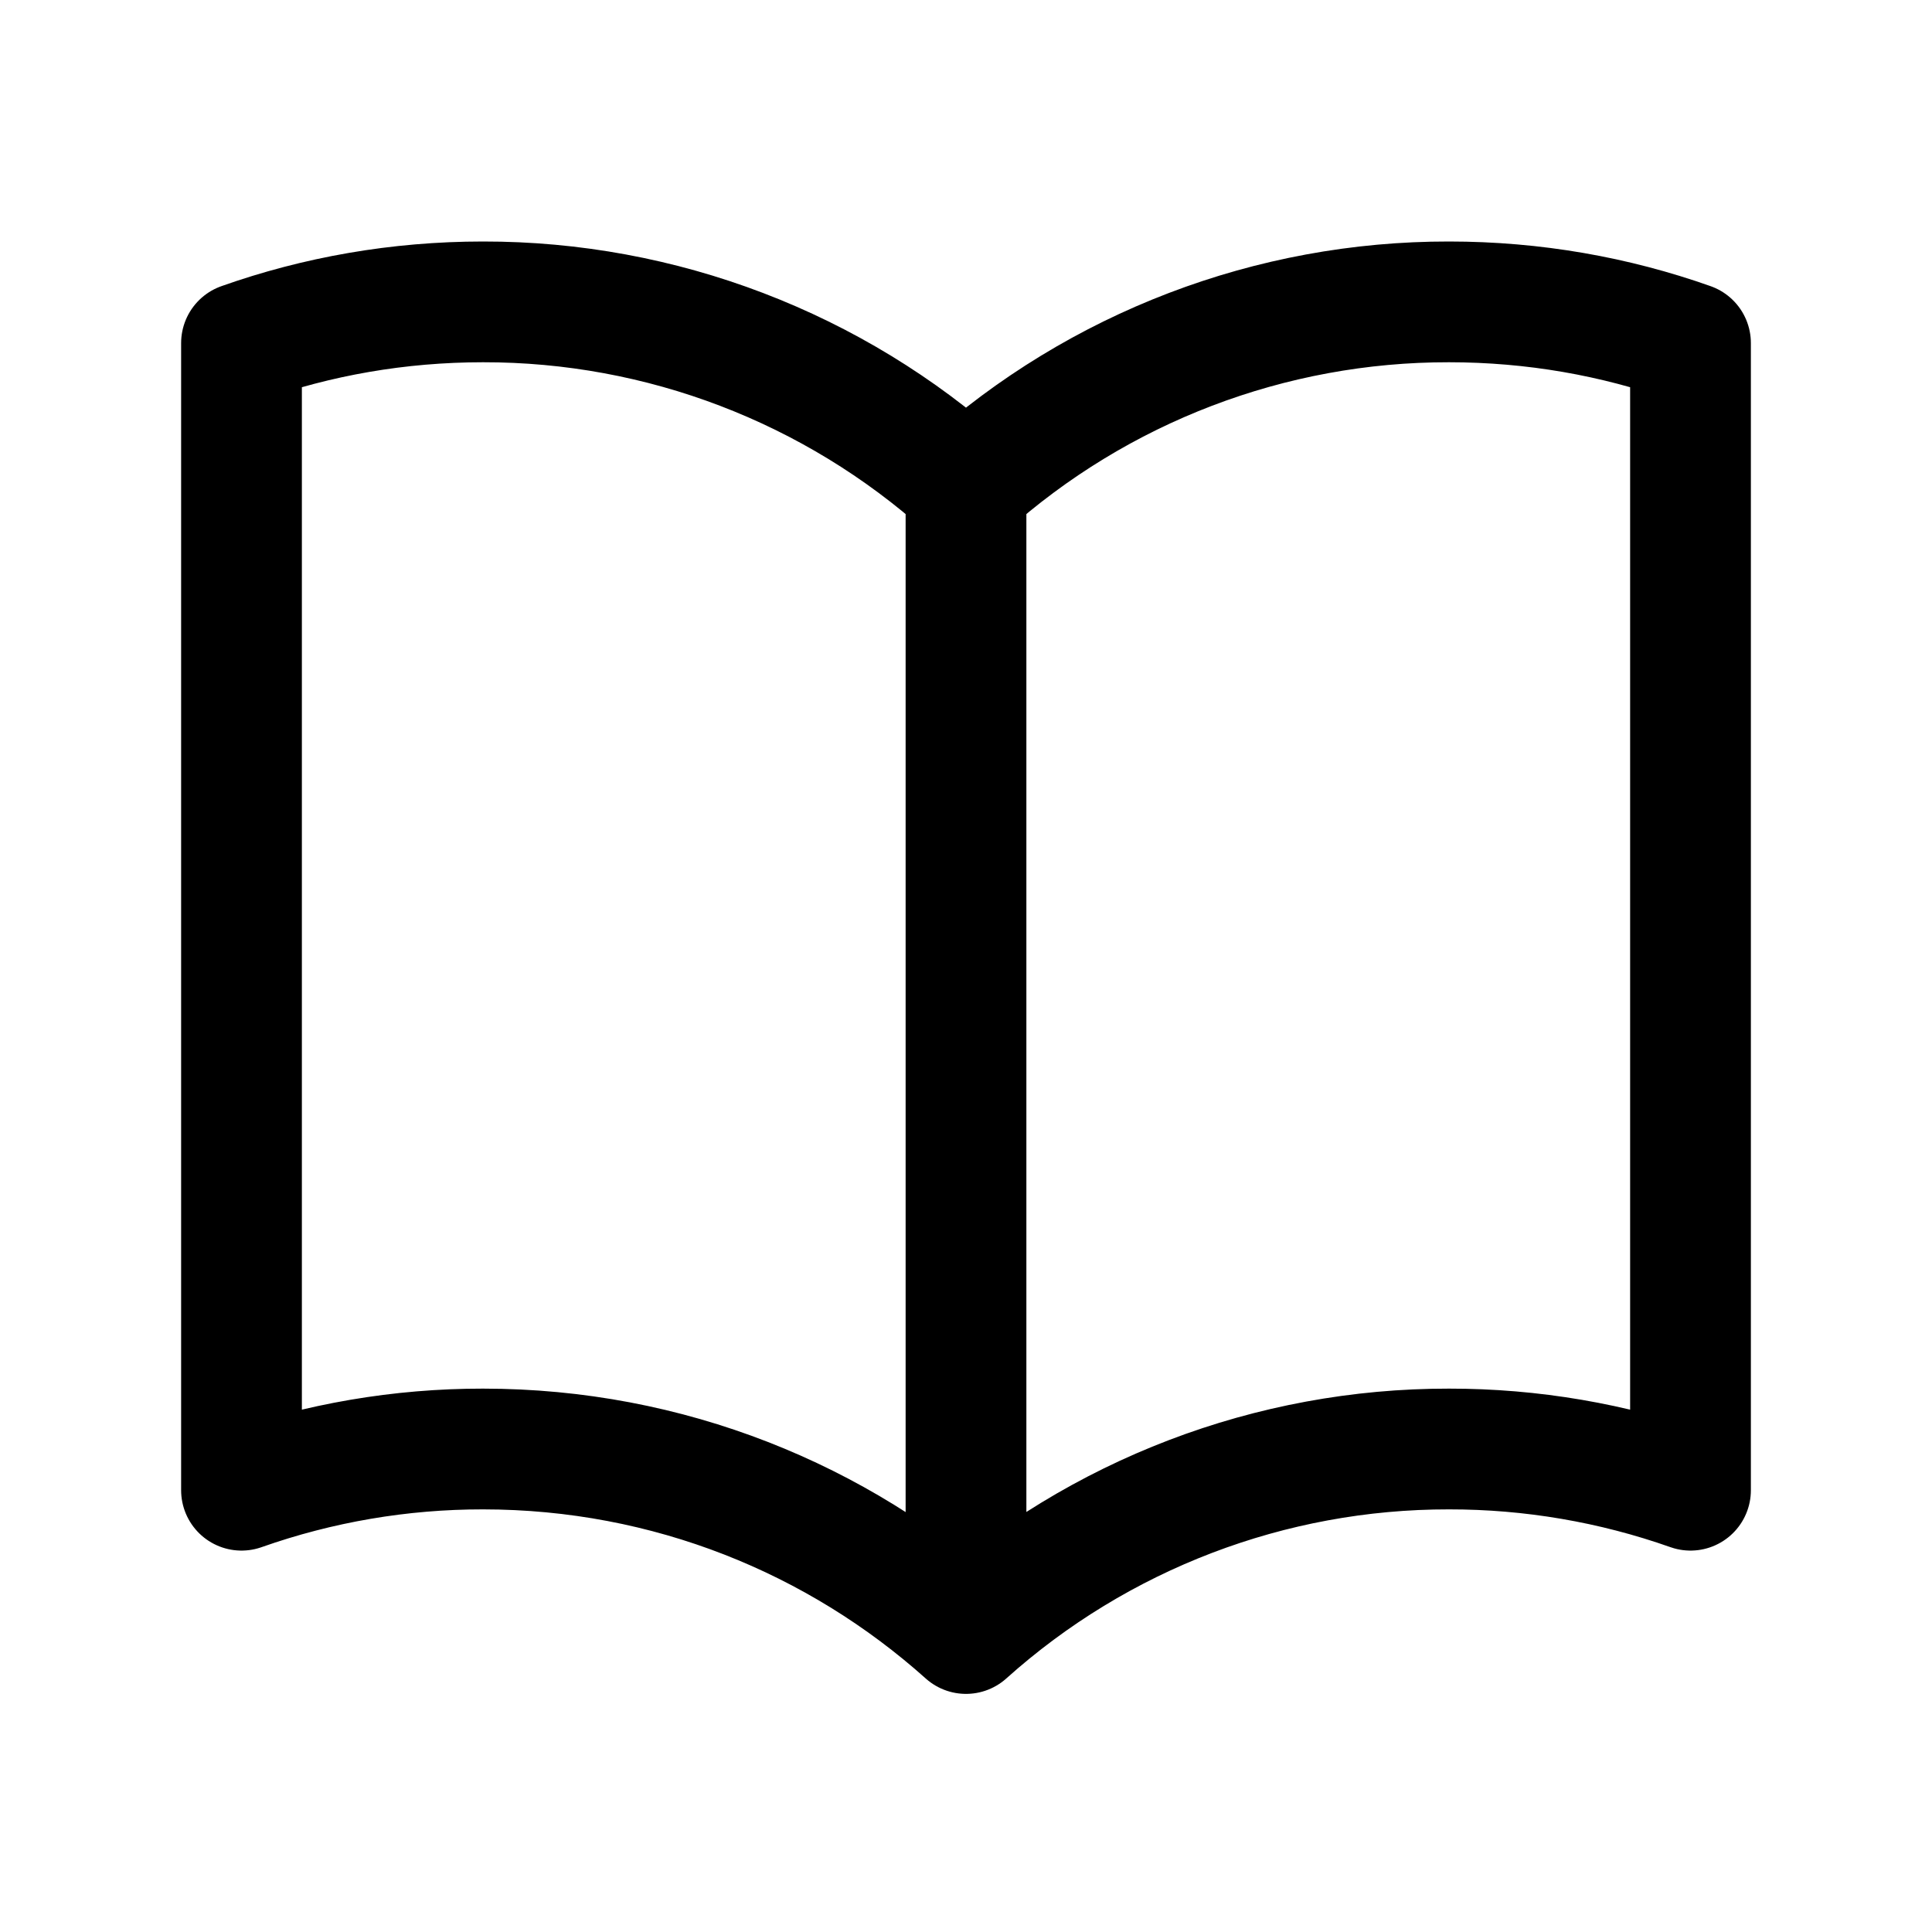
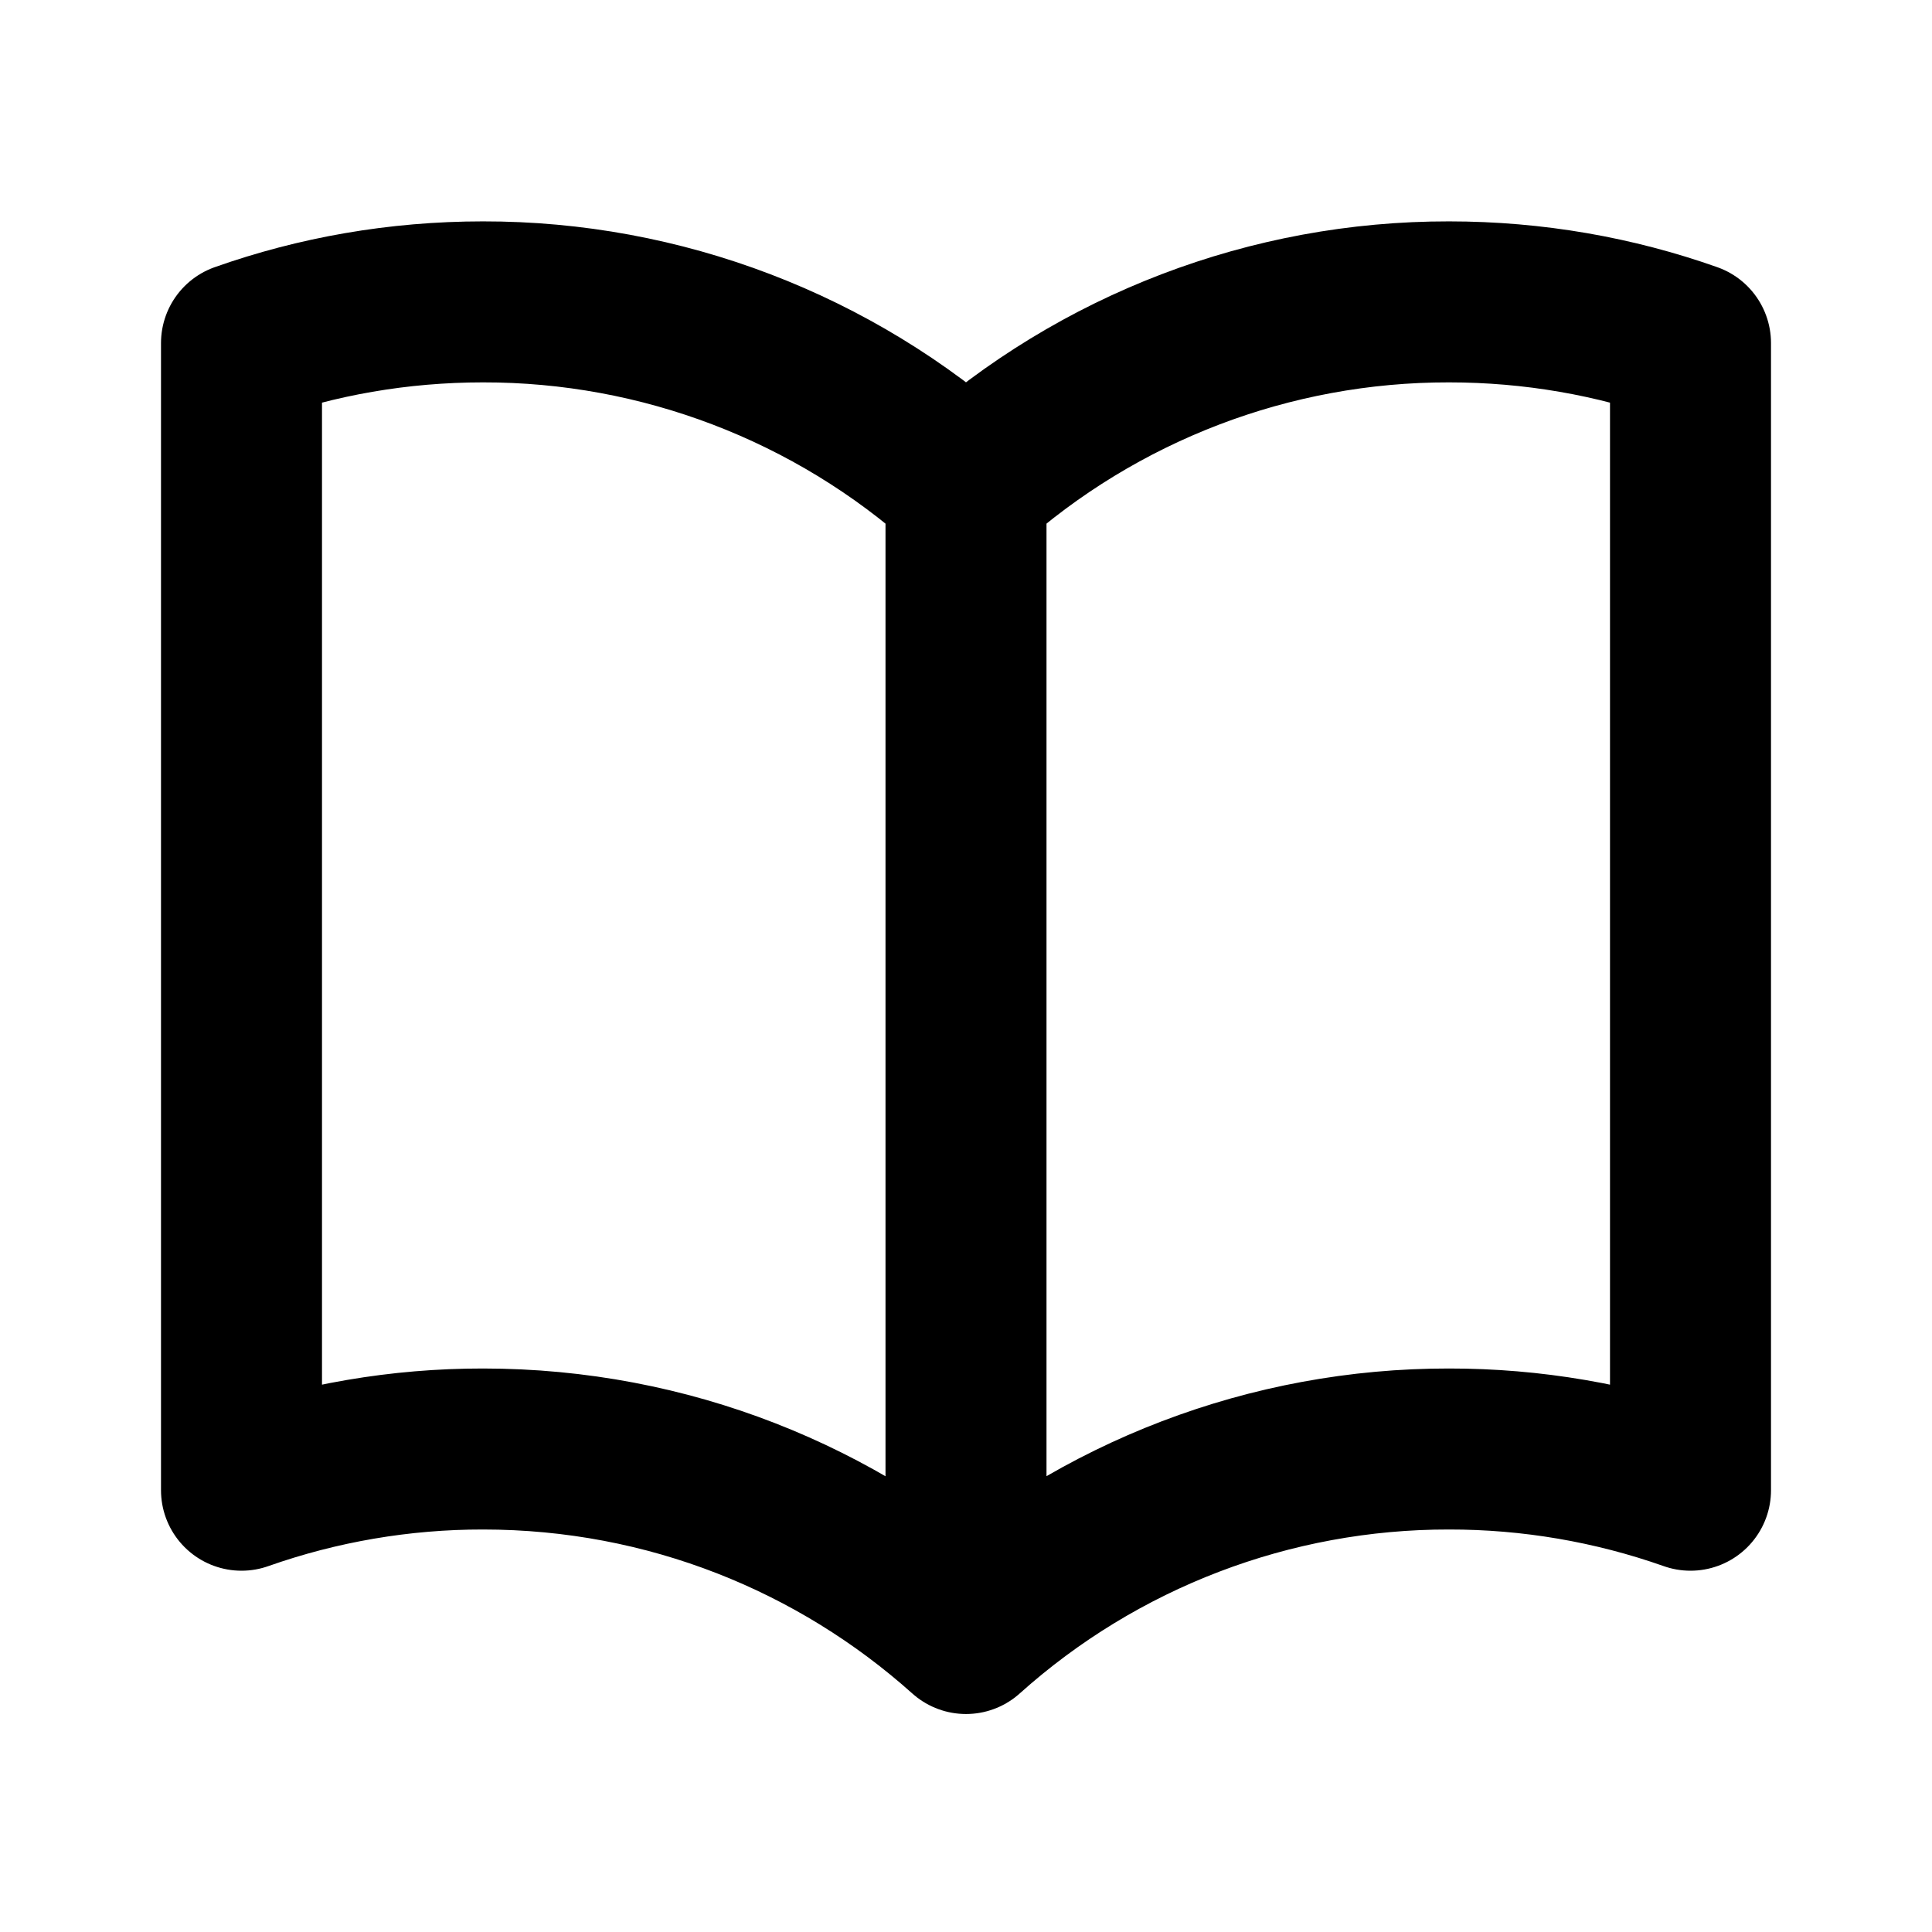
- <svg xmlns="http://www.w3.org/2000/svg" fill="none" viewBox="0 0 24 24" stroke-width="1.5" stroke="currentColor" class="size-6">
+ <svg xmlns="http://www.w3.org/2000/svg" fill="none" viewBox="0 0 24 24" stroke-width="2" stroke="currentColor" class="size-6">
  <path stroke-linecap="round" stroke-linejoin="round" d="M12 6.042A8.967 8.967 0 0 0 6 3.75c-1.052 0-2.062.18-3 .512v14.25A8.987 8.987 0 0 1 6 18c2.305 0 4.408.867 6 2.292m0-14.25a8.966 8.966 0 0 1 6-2.292c1.052 0 2.062.18 3 .512v14.25A8.987 8.987 0 0 0 18 18a8.967 8.967 0 0 0-6 2.292m0-14.25v14.25" />
</svg>
